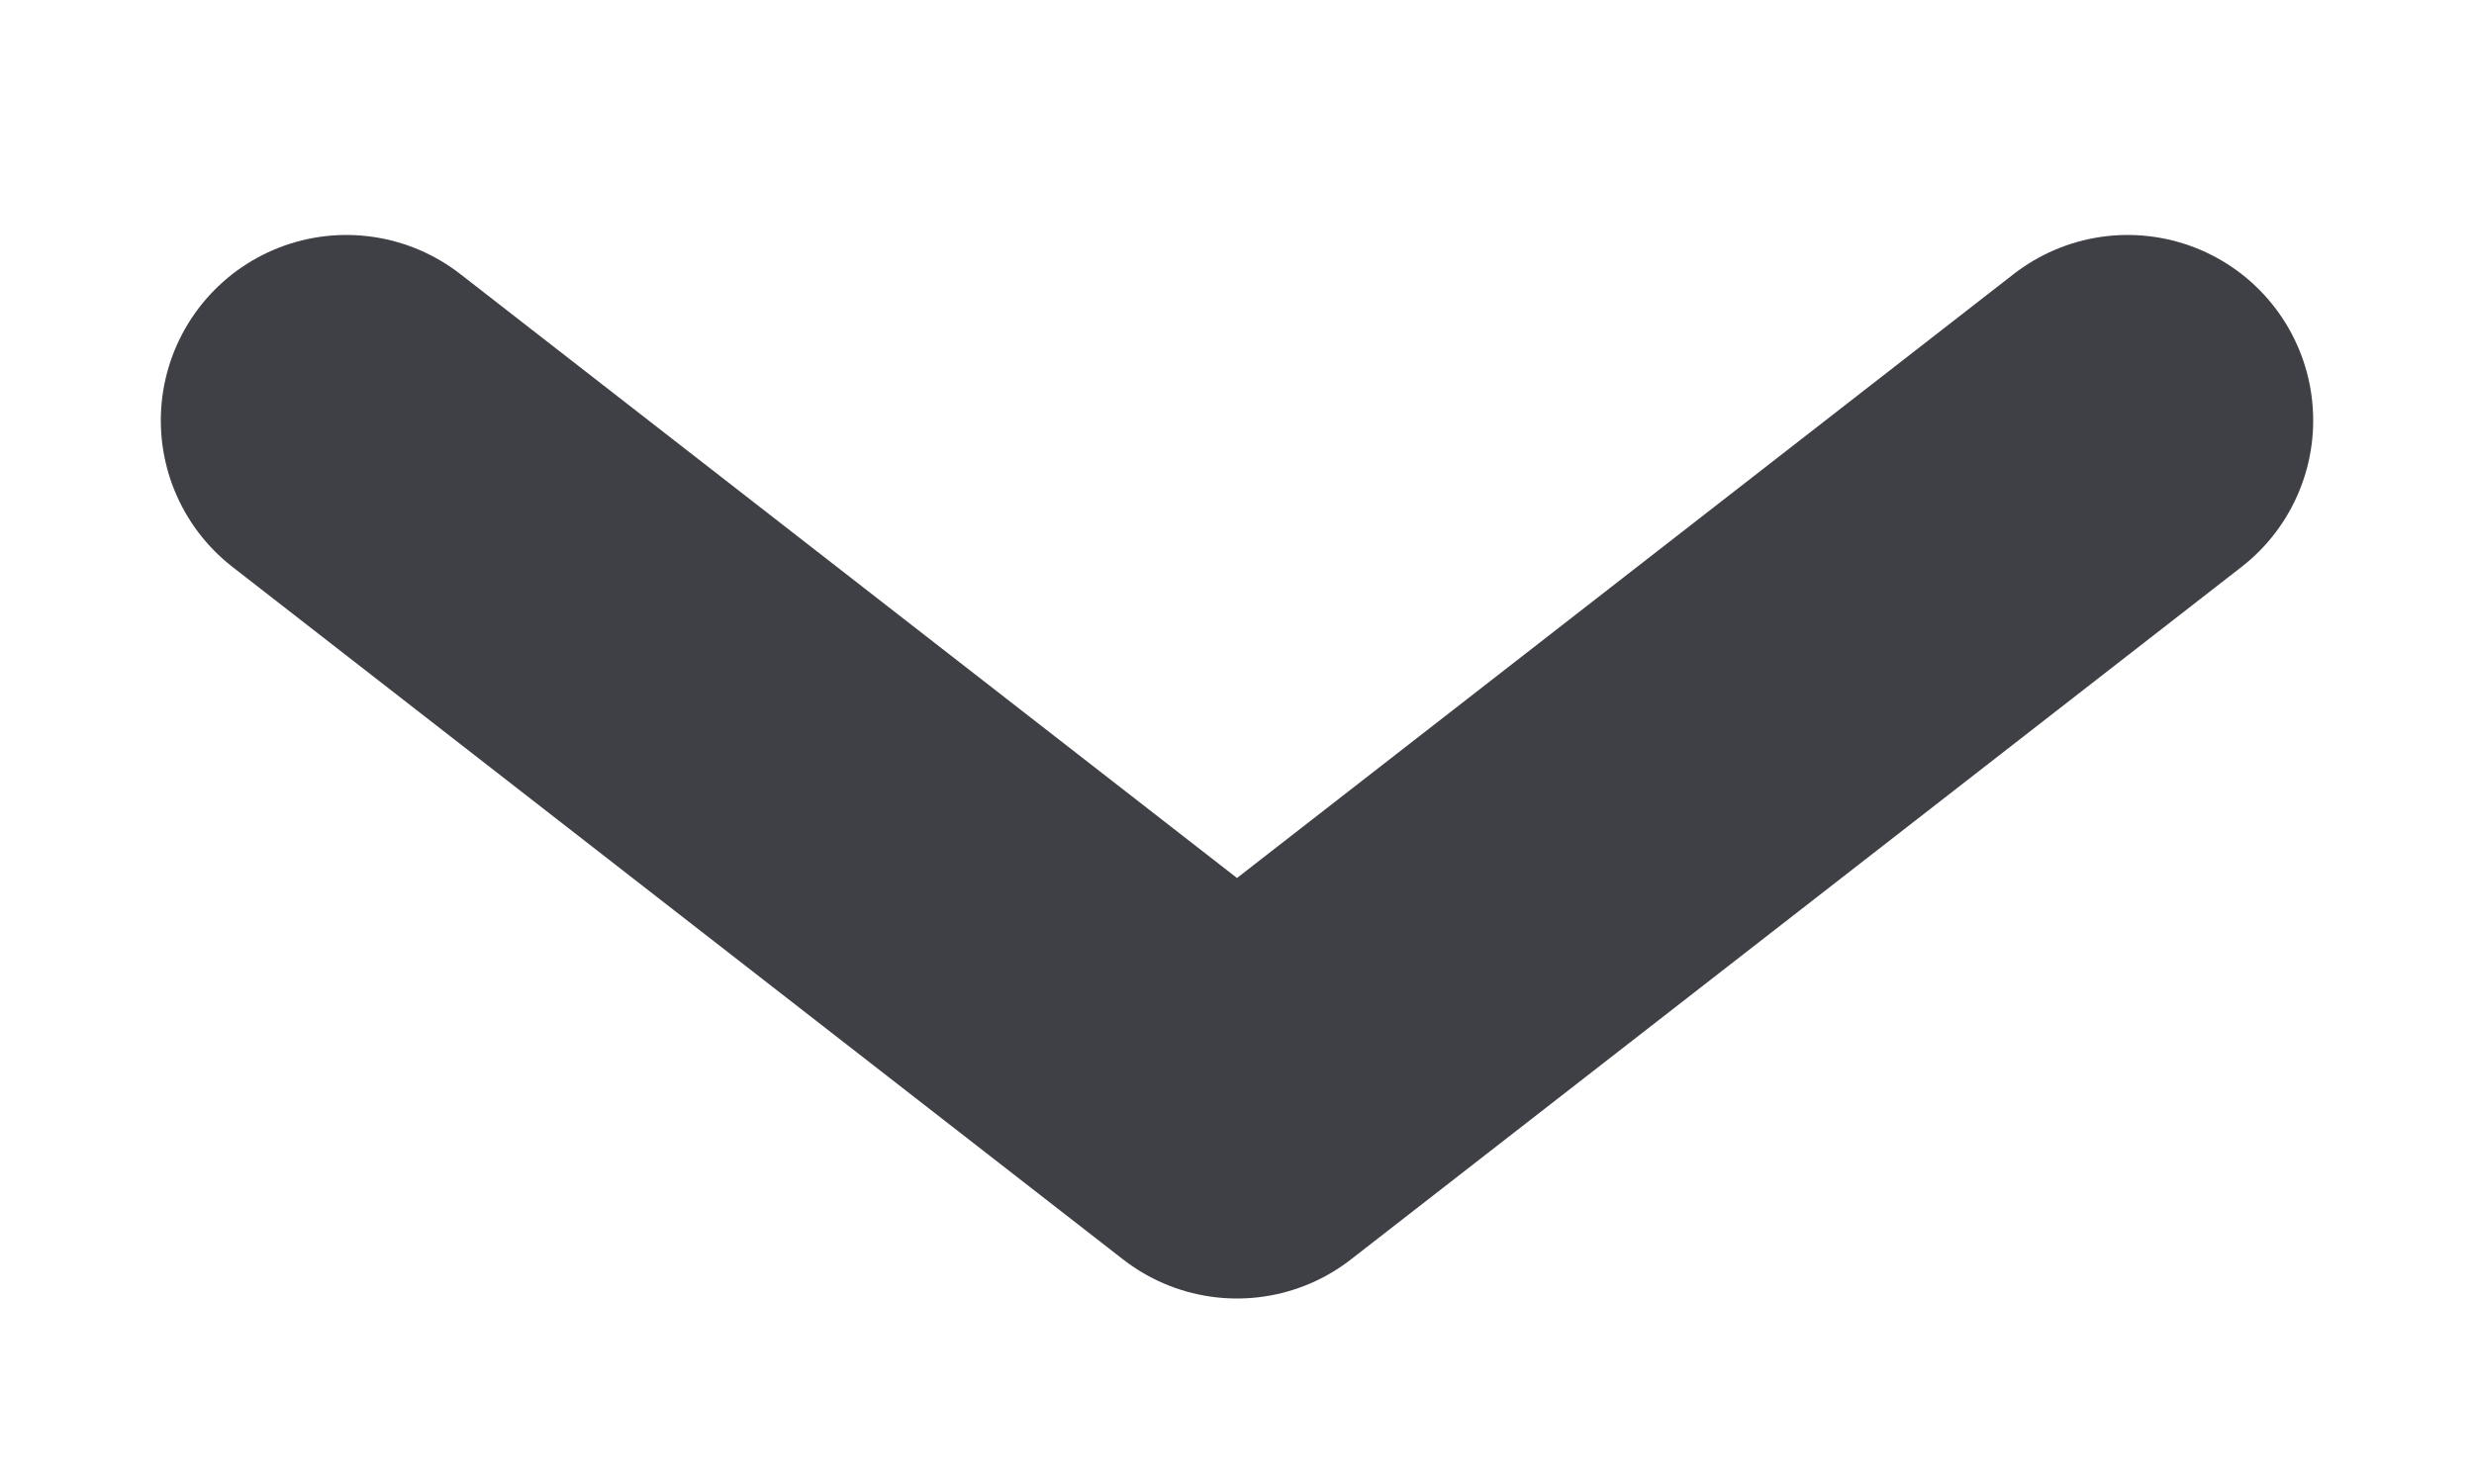
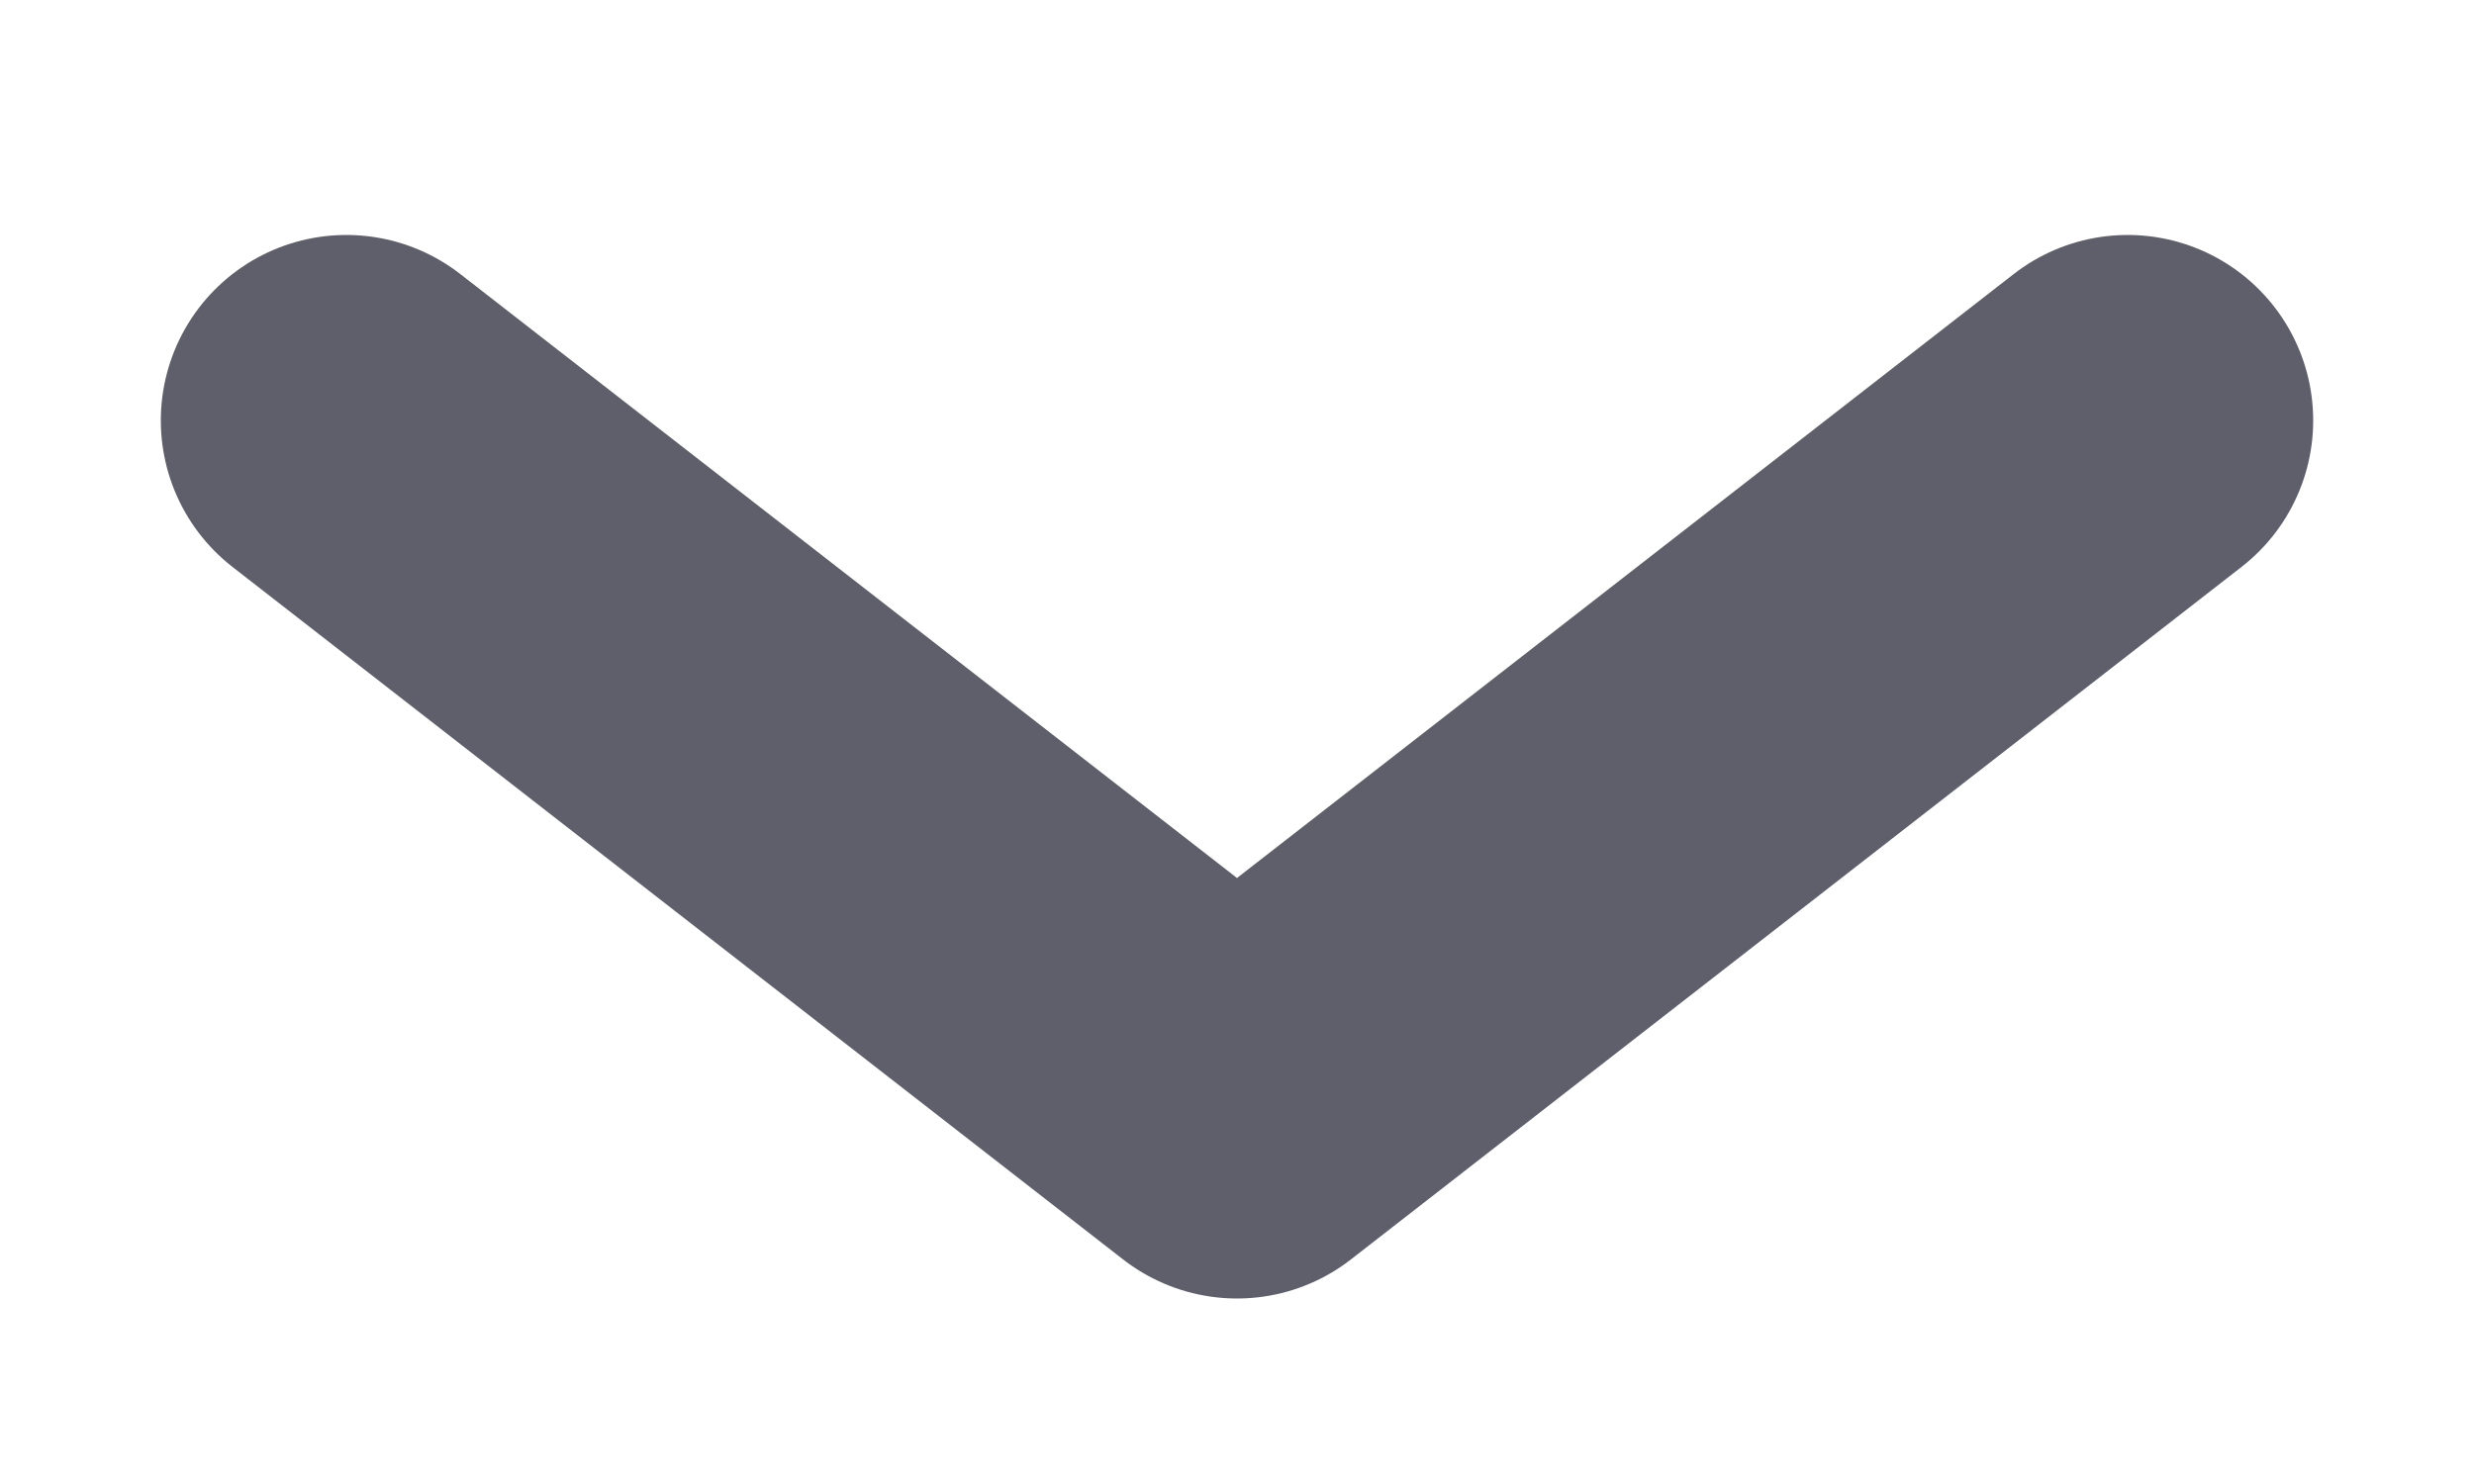
<svg xmlns="http://www.w3.org/2000/svg" width="10" height="6" viewBox="0 0 10 6">
-   <path d="M1.4 1.7 L5 4.5 L8.6 1.7" fill="none" stroke="#3f3f46" stroke-width="1.5" stroke-linecap="round" stroke-linejoin="round" />
+   <path d="M1.4 1.7 L5 4.5 L8.6 1.7" fill="none" stroke="#5f5f6b" stroke-width="1.5" stroke-linecap="round" stroke-linejoin="round" />
</svg>
